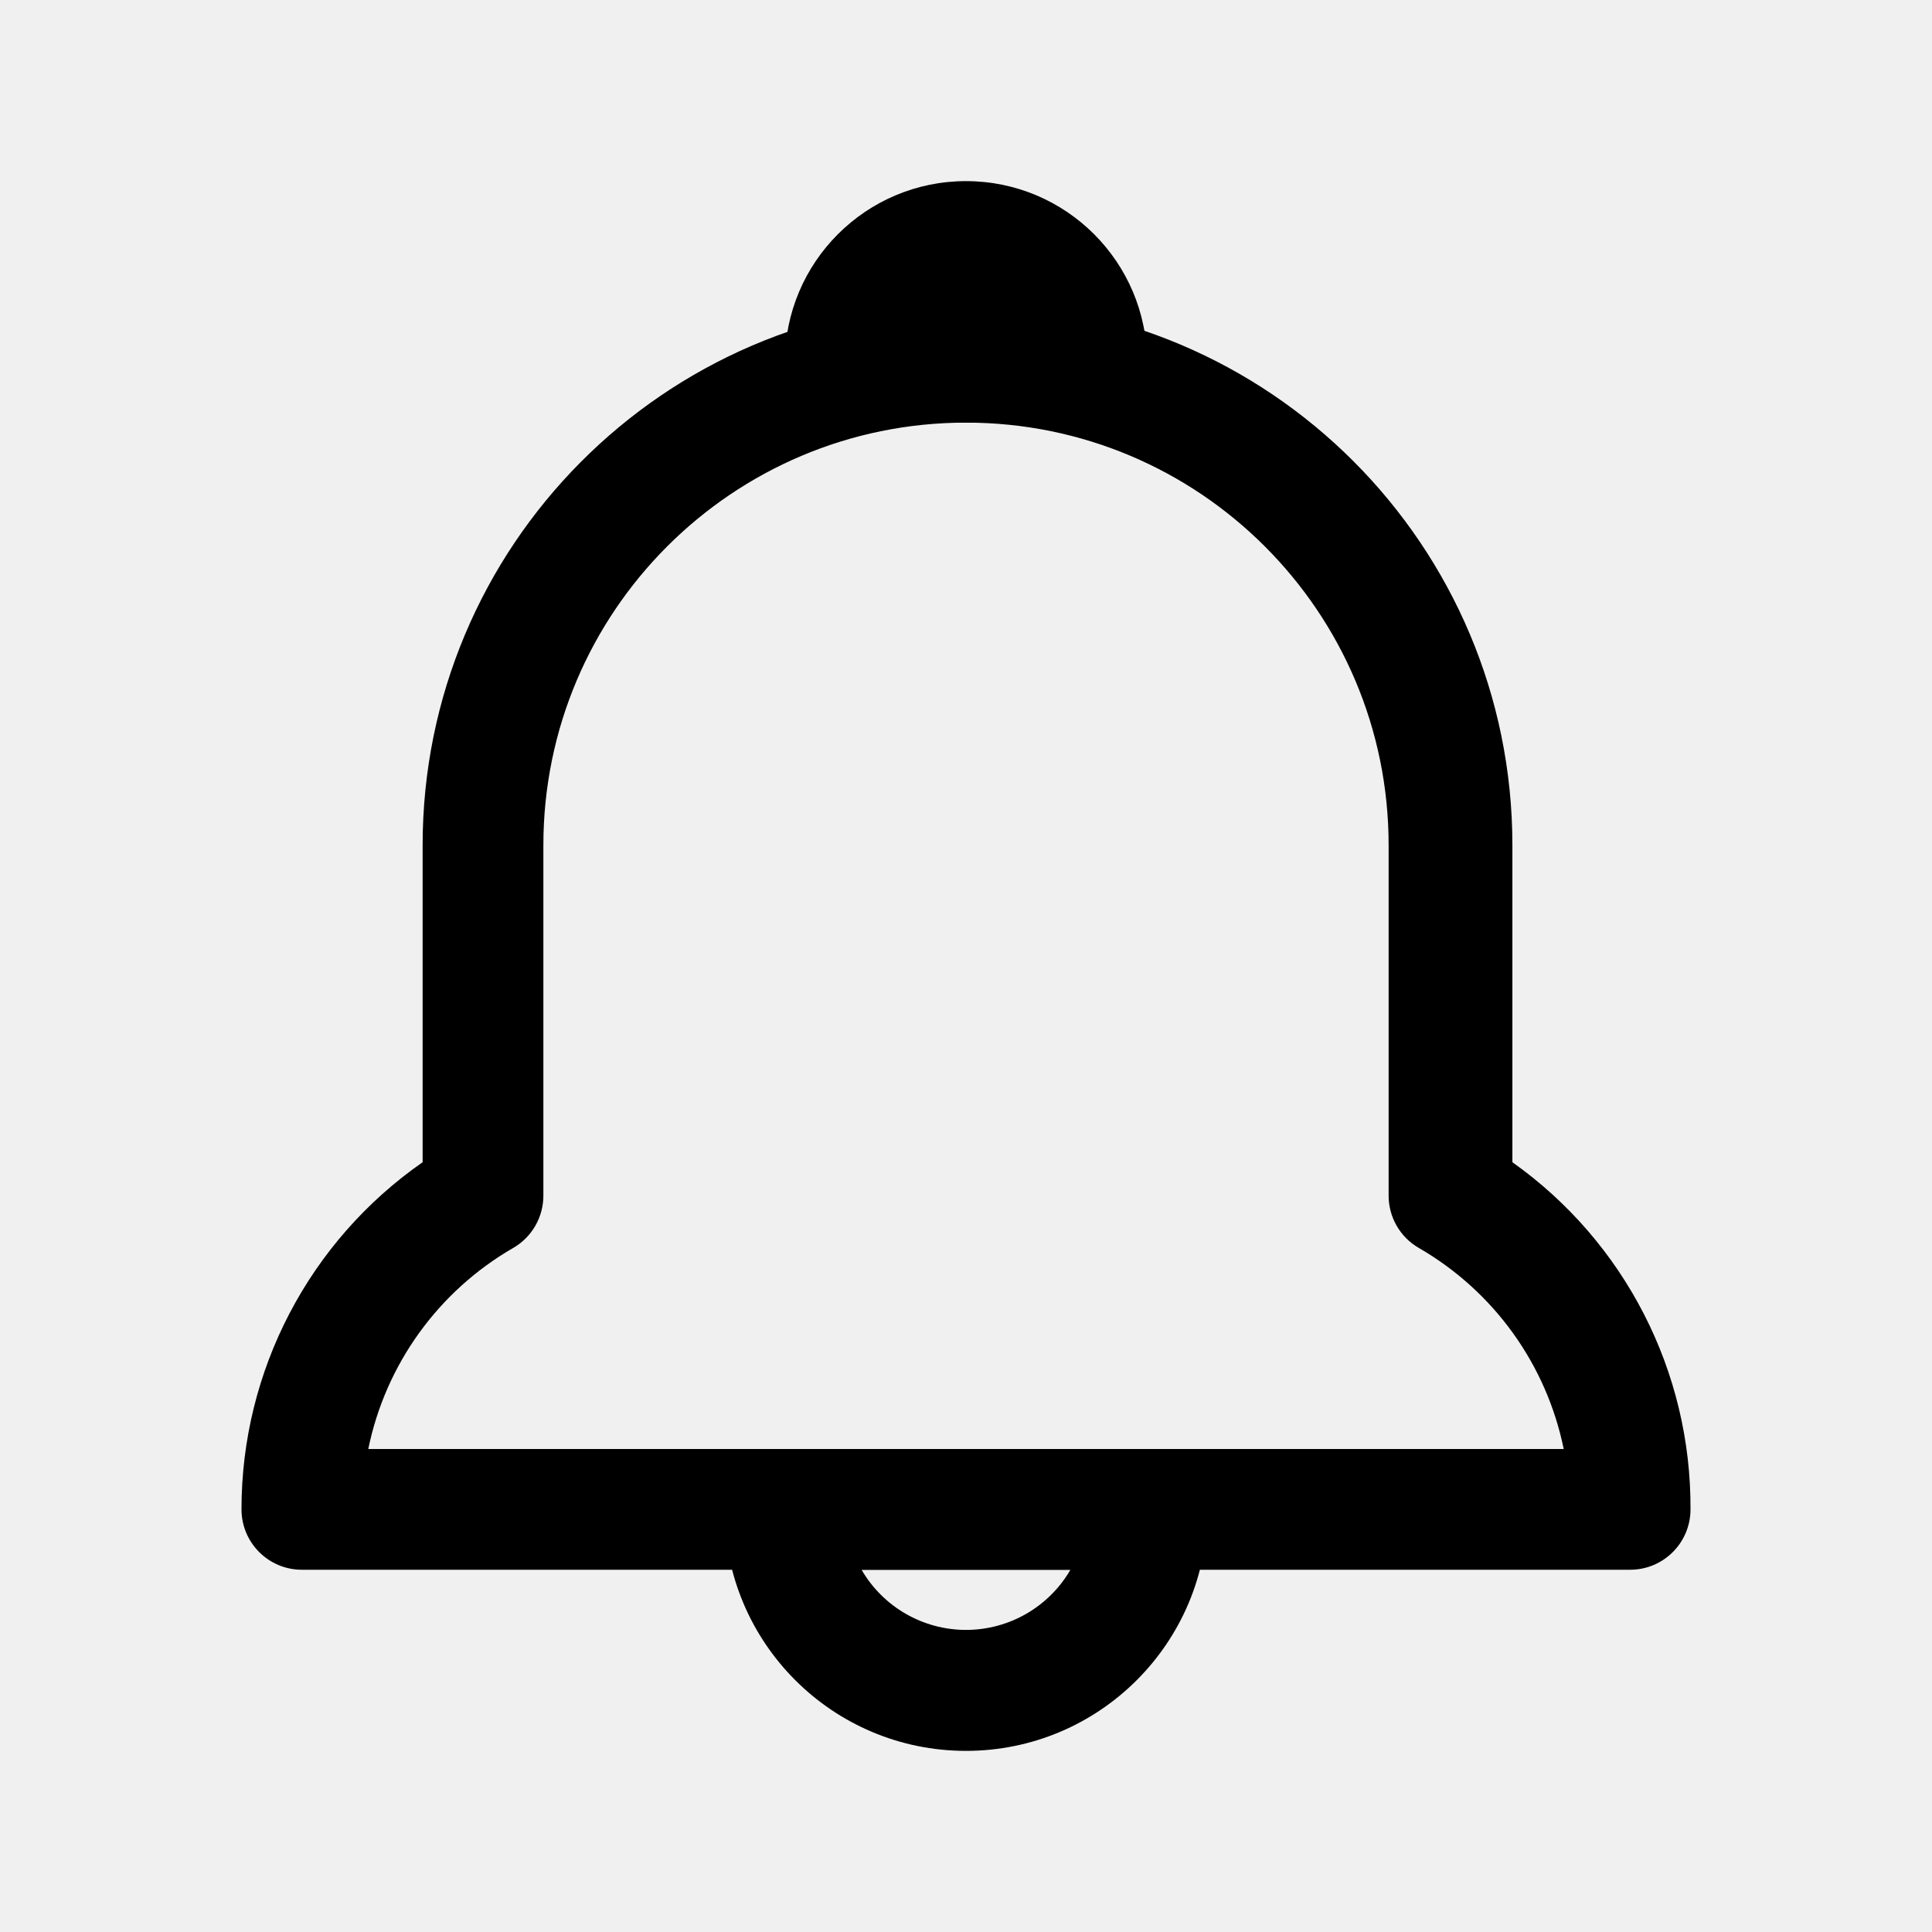
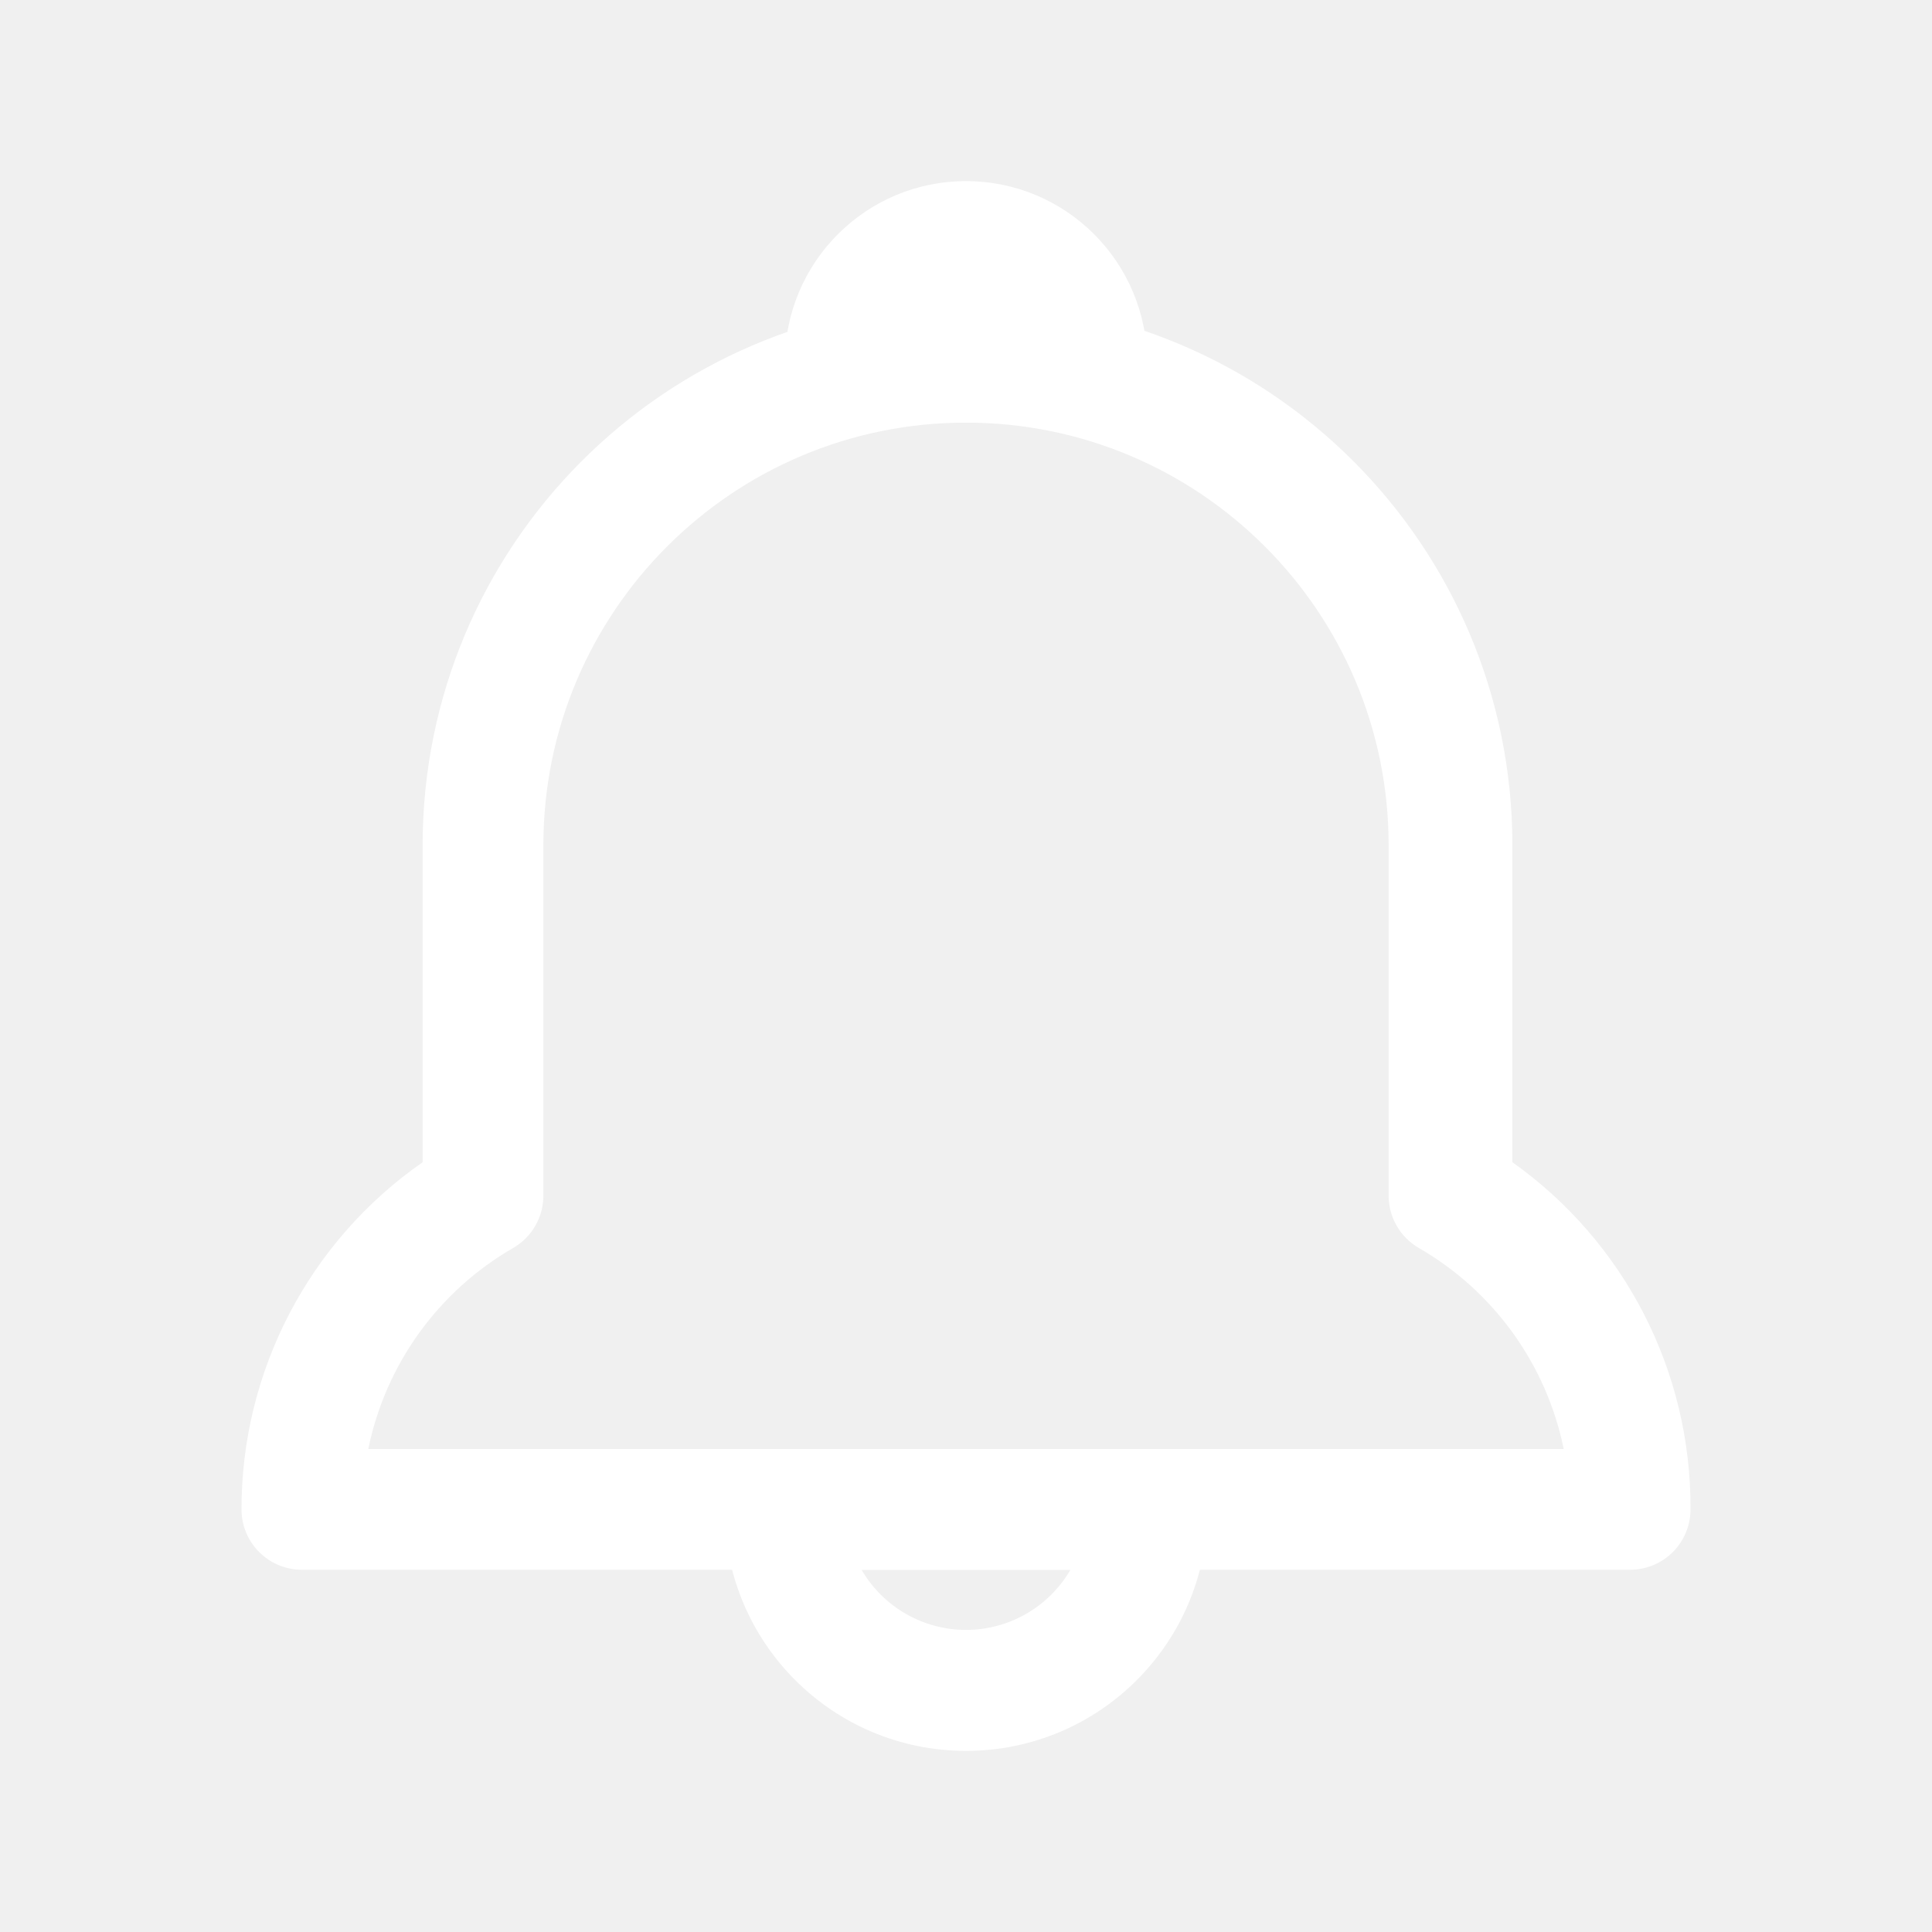
<svg xmlns="http://www.w3.org/2000/svg" viewBox="0 0 32 32">
  <defs>
    <style>.cls-1{fill:none;}</style>
  </defs>
  <g data-name="Layer 2" id="Layer_2">
-     <path d="M16,29a4,4,0,0,1-4-4,1,1,0,0,1,1-1h6a1,1,0,0,1,1,1A4,4,0,0,1,16,29Zm-1.73-3a2,2,0,0,0,3.46,0Z" />
-     <path d="M18,7H14a1,1,0,0,1-1-1,3,3,0,0,1,6,0A1,1,0,0,1,18,7ZM16,5h0Z" />
-     <path d="M27,26H5a1,1,0,0,1-1-1,7,7,0,0,1,3-5.75V14a9,9,0,0,1,8.94-9h.11a9,9,0,0,1,9,9v5.25A7,7,0,0,1,28,25h0A1,1,0,0,1,27,26ZM6.1,24H25.9a5,5,0,0,0-2.4-3.33,1,1,0,0,1-.5-.87V14A7,7,0,1,0,9,14v5.8a1,1,0,0,1-.5.87A5,5,0,0,0,6.1,24Z" />
+     <path fill="#fff" d="M16,29a4,4,0,0,1-4-4,1,1,0,0,1,1-1h6a1,1,0,0,1,1,1A4,4,0,0,1,16,29Zm-1.73-3a2,2,0,0,0,3.46,0Z" />
+     <path fill="#fff" d="M18,7H14a1,1,0,0,1-1-1,3,3,0,0,1,6,0A1,1,0,0,1,18,7ZM16,5h0Z" />
+     <path fill="#fff" d="M27,26H5a1,1,0,0,1-1-1,7,7,0,0,1,3-5.75V14a9,9,0,0,1,8.94-9h.11a9,9,0,0,1,9,9v5.25A7,7,0,0,1,28,25h0A1,1,0,0,1,27,26ZM6.1,24H25.9a5,5,0,0,0-2.4-3.33,1,1,0,0,1-.5-.87V14A7,7,0,1,0,9,14v5.8a1,1,0,0,1-.5.87A5,5,0,0,0,6.1,24Z" />
  </g>
  <g id="frame">
    <rect class="cls-1" height="32" width="32" />
  </g>
</svg>
